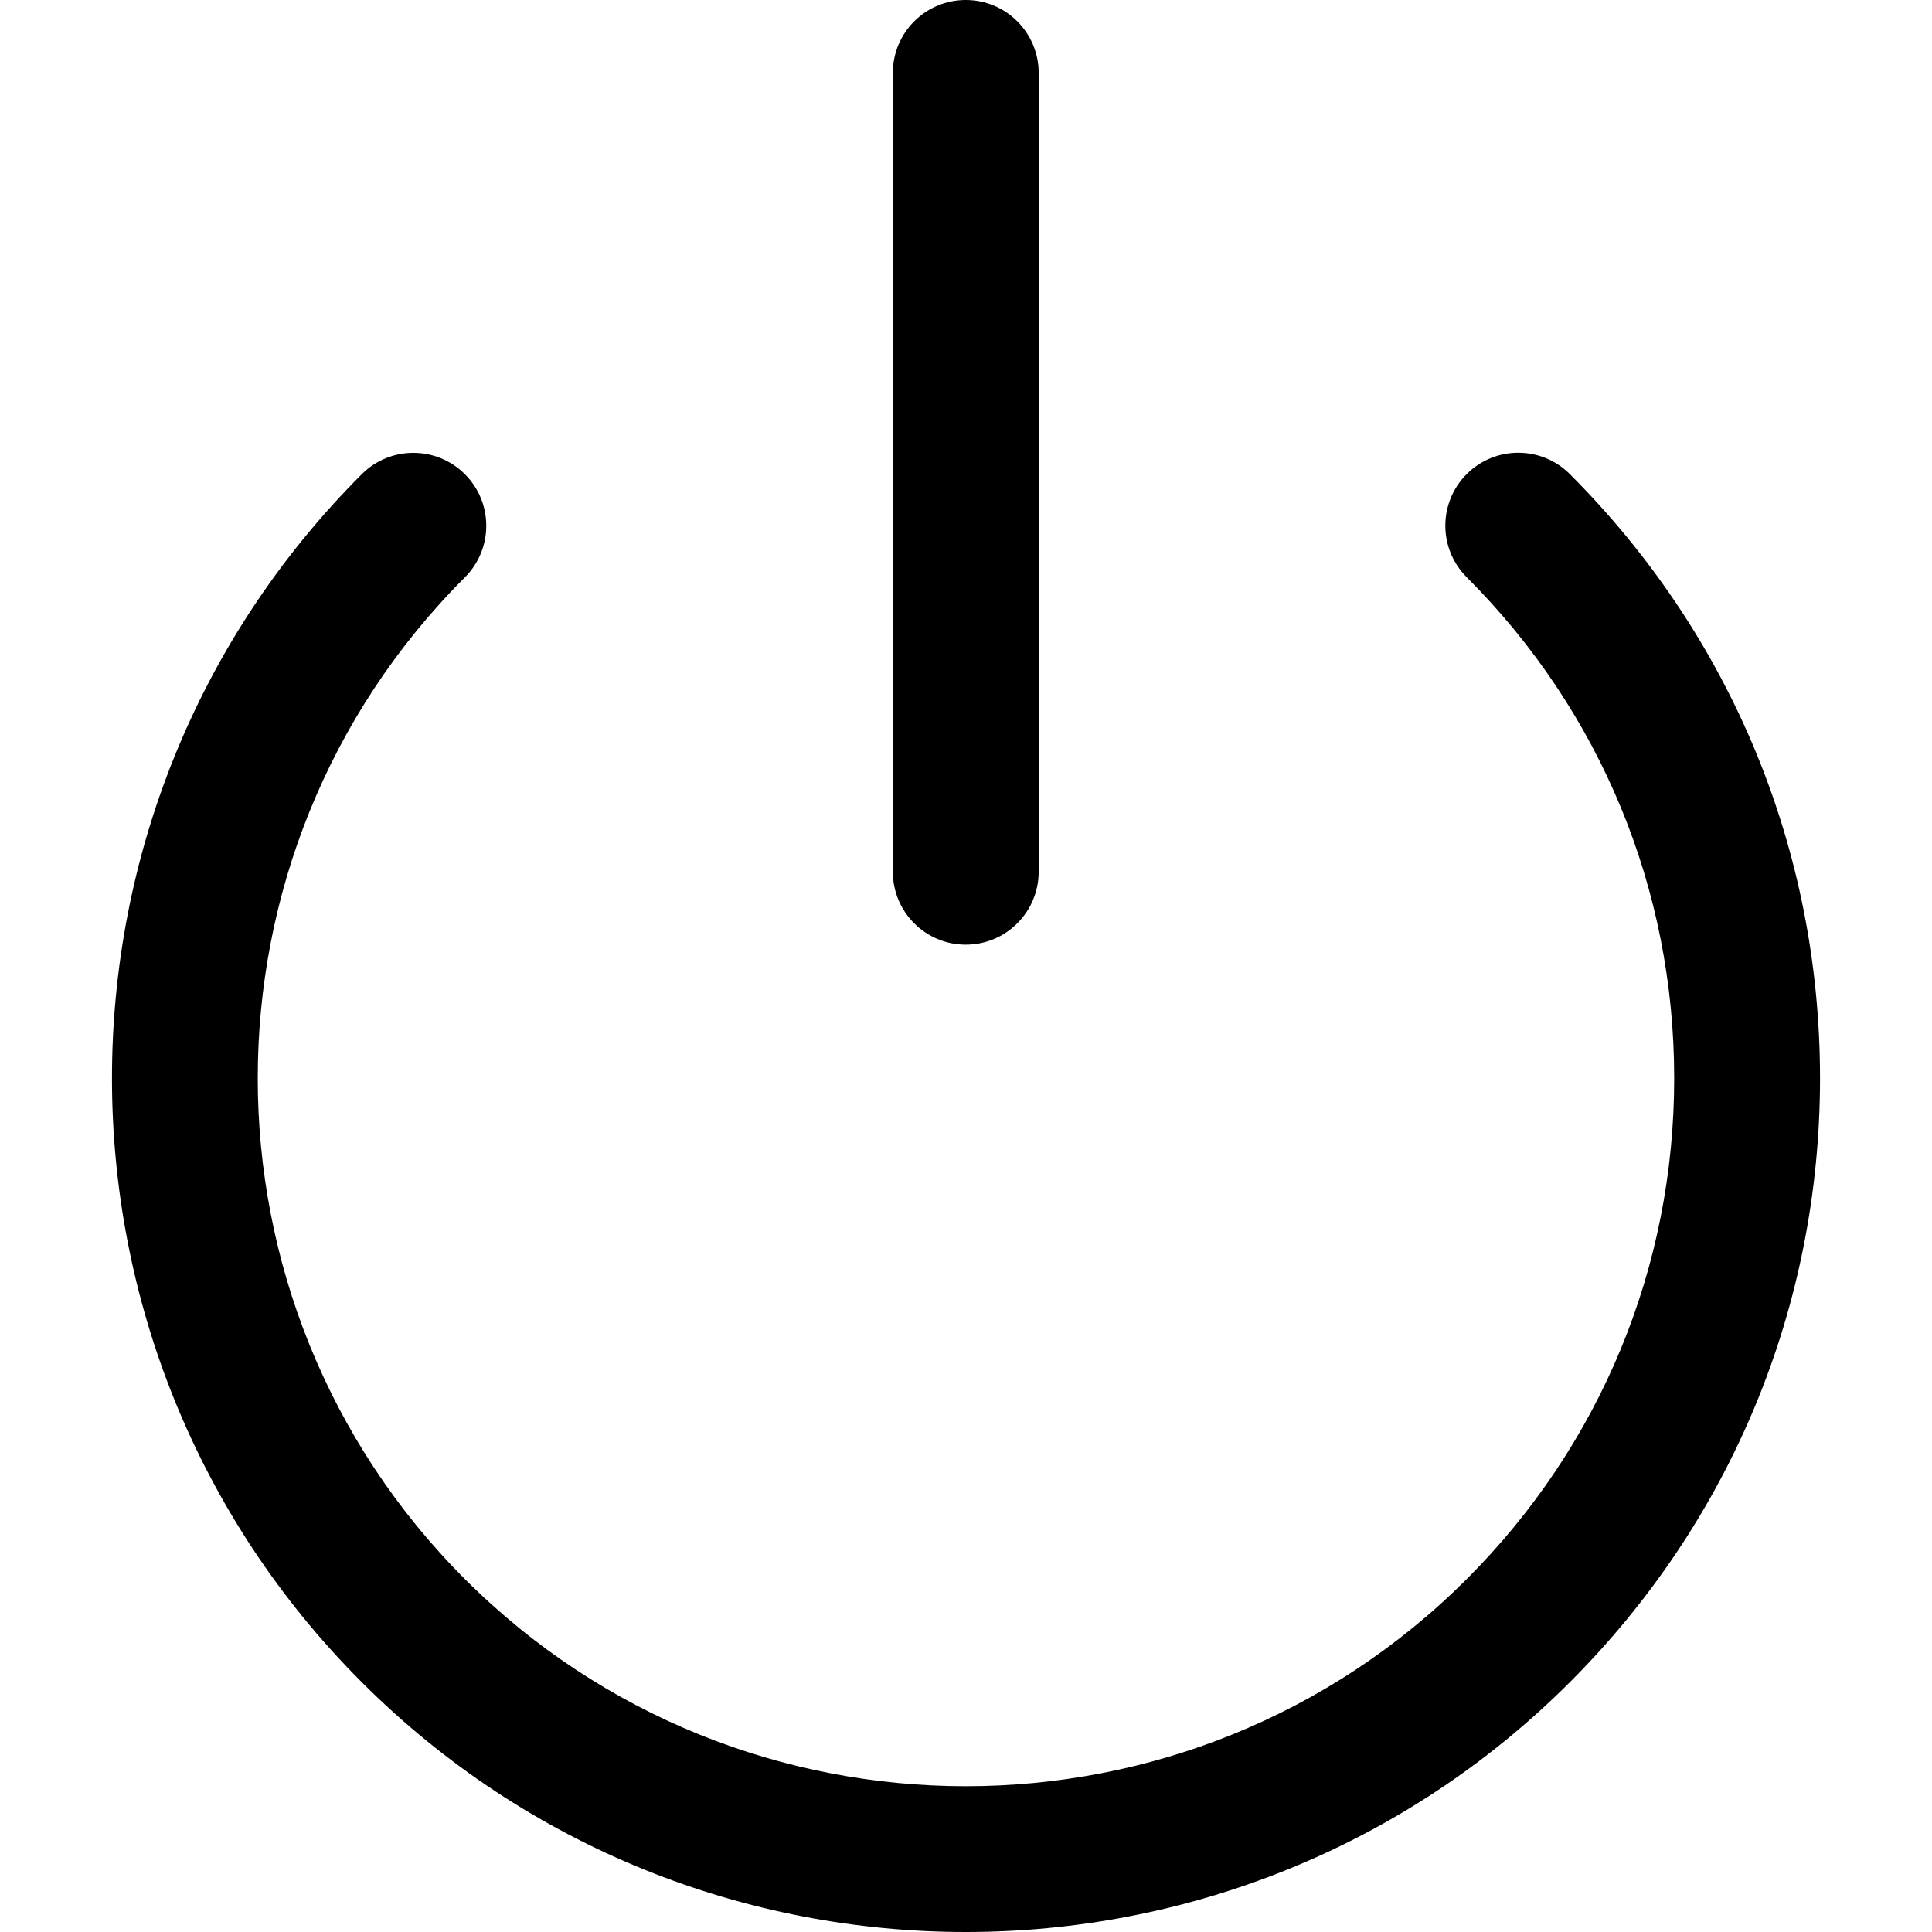
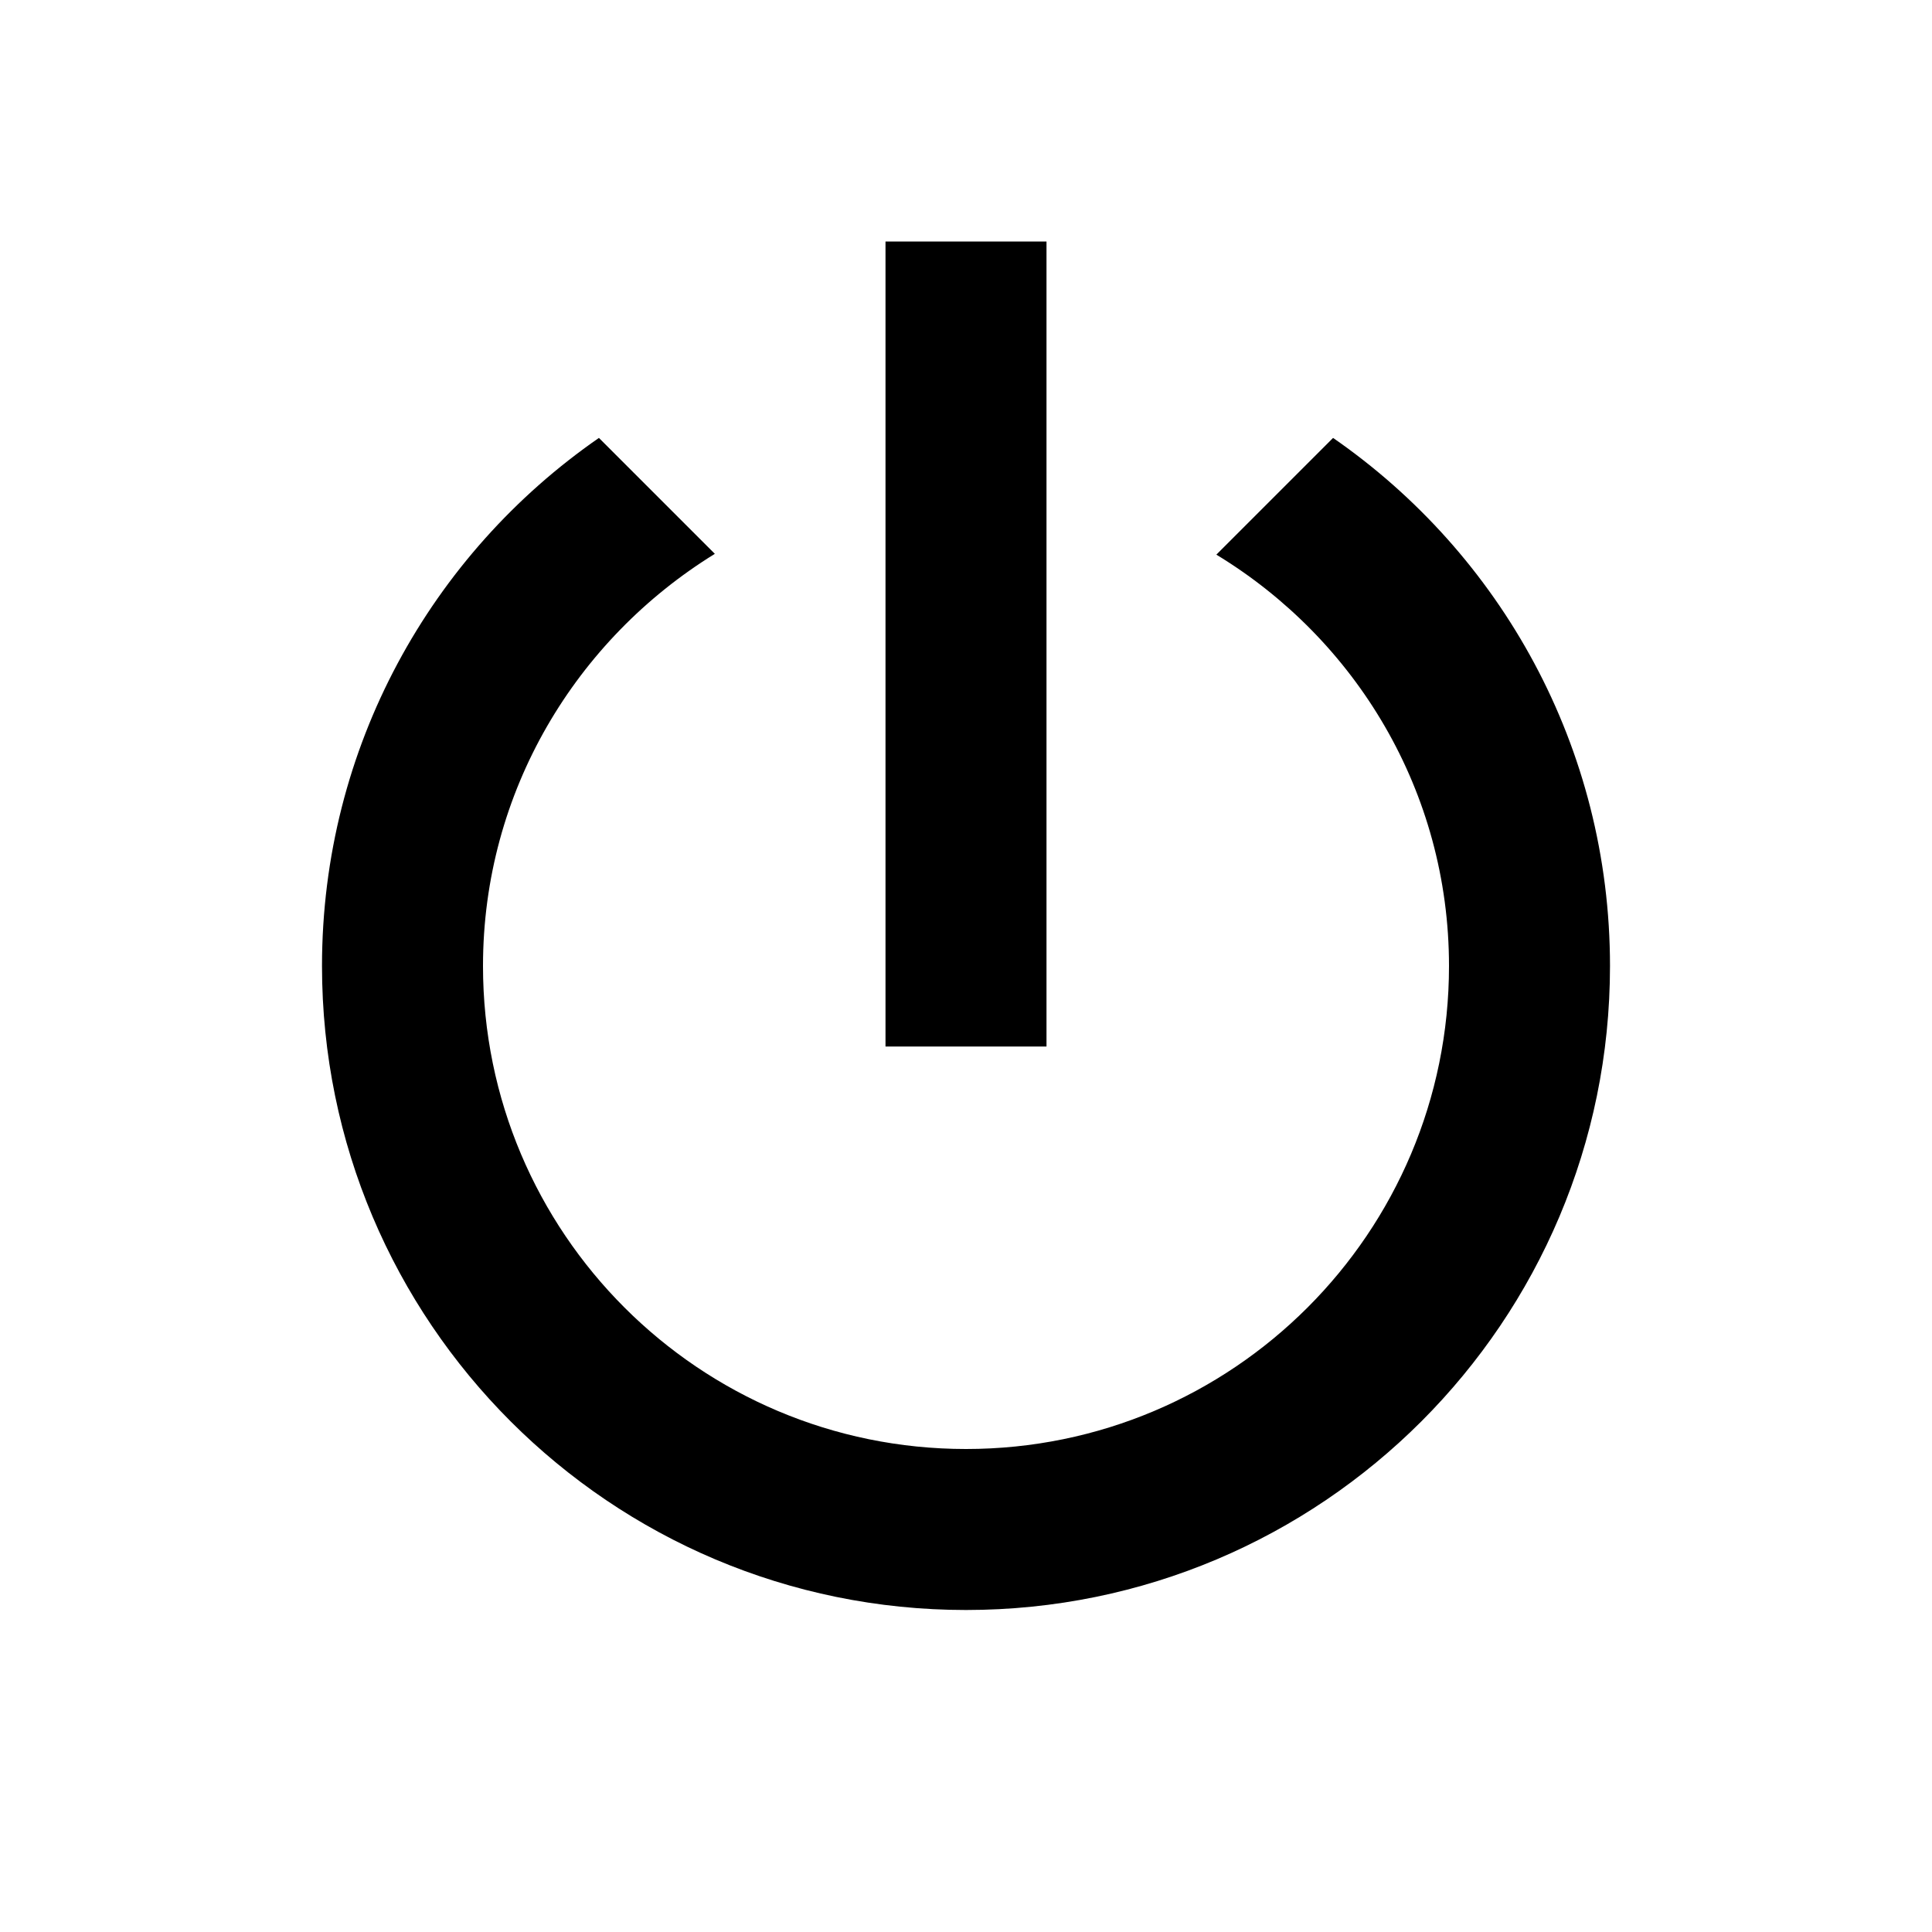
- <svg xmlns="http://www.w3.org/2000/svg" fill="#000000" height="800px" width="800px" version="1.1" id="Capa_1" viewBox="0 0 198.715 198.715" xml:space="preserve">
-   <g>
-     <path d="M161.463,48.763c-2.929-2.929-7.677-2.929-10.607,0c-2.929,2.929-2.929,7.677,0,10.606   c13.763,13.763,21.342,32.062,21.342,51.526c0,19.463-7.579,37.761-21.342,51.523c-14.203,14.204-32.857,21.305-51.516,21.303   c-18.659-0.001-37.322-7.104-51.527-21.309c-28.405-28.405-28.402-74.625,0.005-103.032c2.929-2.929,2.929-7.678,0-10.606   c-2.929-2.929-7.677-2.929-10.607,0C2.956,83.029,2.953,138.766,37.206,173.019c17.132,17.132,39.632,25.697,62.135,25.696   c22.497-0.001,44.997-8.564,62.123-25.69c16.595-16.594,25.734-38.659,25.734-62.129C187.199,87.425,178.059,65.359,161.463,48.763   z" />
-     <path d="M99.332,97.164c4.143,0,7.5-3.358,7.5-7.5V7.5c0-4.142-3.357-7.5-7.5-7.5s-7.5,3.358-7.5,7.5v82.164   C91.832,93.807,95.189,97.164,99.332,97.164z" />
-   </g>
+ <svg xmlns="http://www.w3.org/2000/svg" viewBox="0 0 24 24">
+   <path d="M16.56,5.44L15.11,6.89C16.84,7.94 18,9.83 18,12A6,6 0 0,1 12,18A6,6 0 0,1 6,12C6,9.83 7.16,7.94 8.88,6.88L7.44,5.44C5.36,6.88 4,9.28 4,12A8,8 0 0,0 12,20A8,8 0 0,0 20,12C20,9.28 18.64,6.88 16.56,5.44M13,3H11V13H13" />
</svg>
